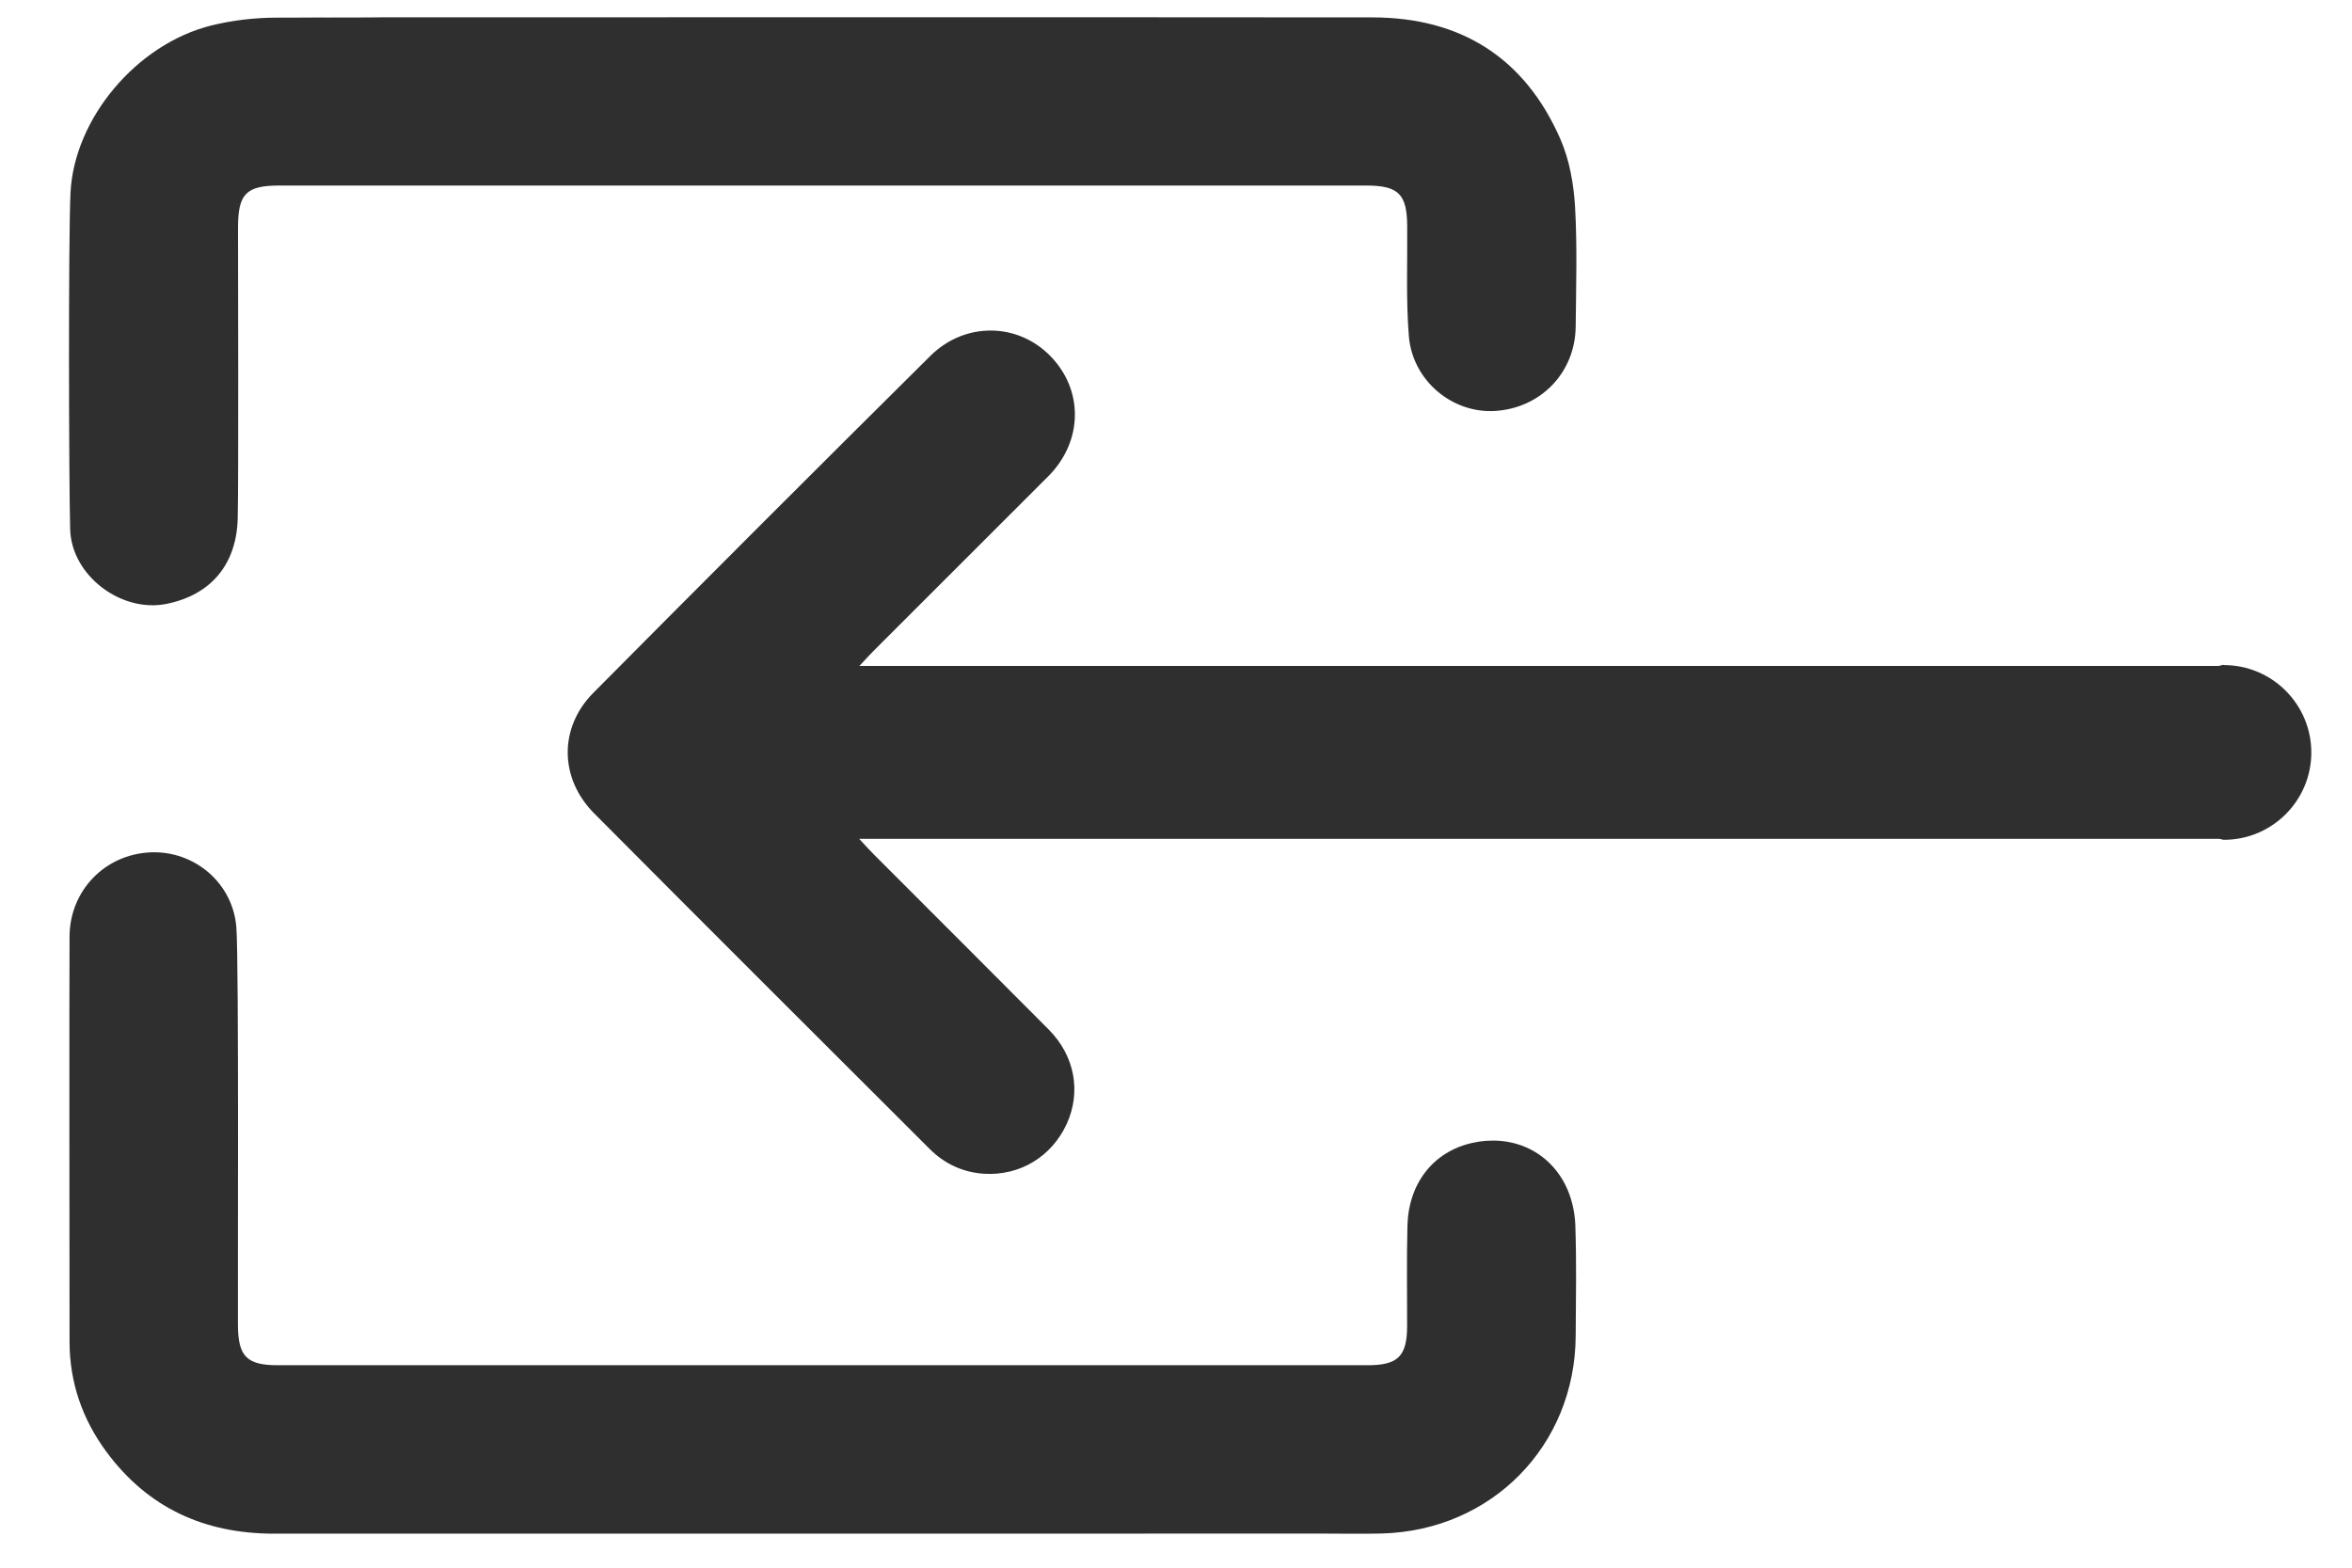
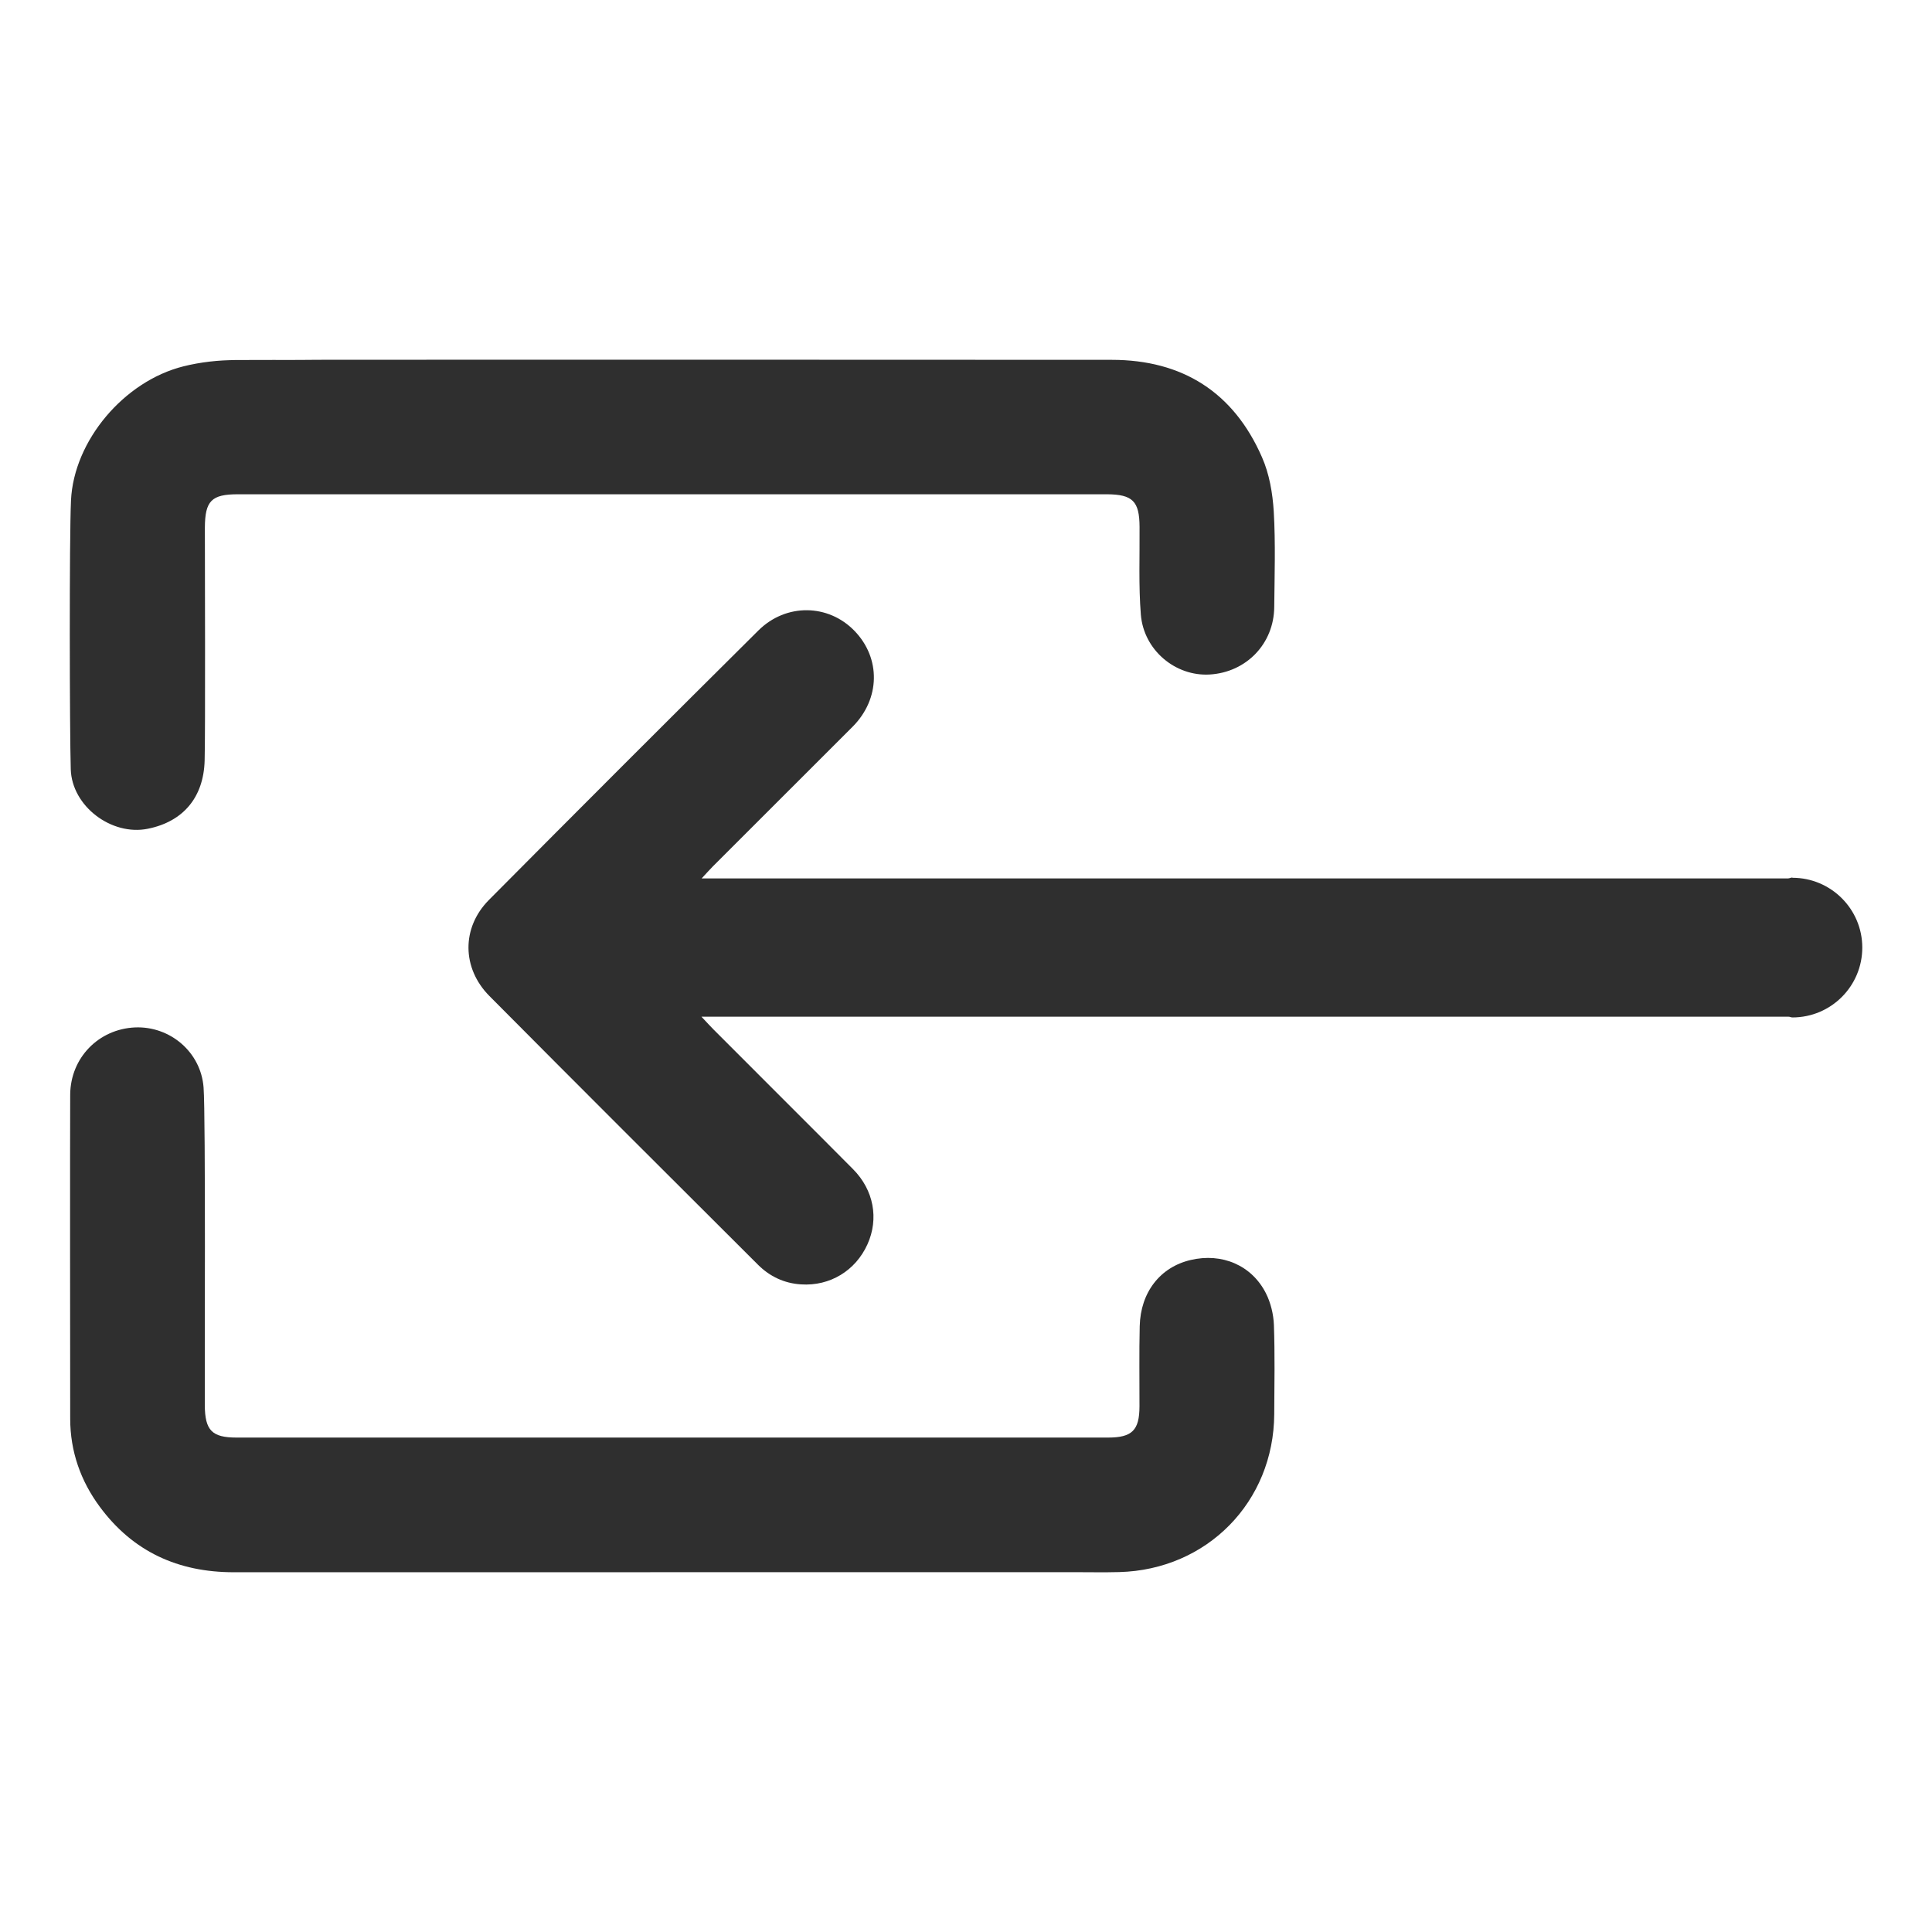
- <svg xmlns="http://www.w3.org/2000/svg" width="30" height="20" viewBox="0 0 30 20" fill="none">
-   <path d="M4.685 0.221C8.958 0.221 13.231 0.218 17.504 0.222C18.633 0.222 19.45 0.738 19.903 1.775C20.019 2.04 20.073 2.348 20.09 2.64C20.119 3.147 20.103 3.658 20.098 4.165C20.093 4.752 19.653 5.208 19.067 5.243C18.524 5.275 18.016 4.856 17.97 4.287C17.933 3.822 17.953 3.352 17.949 2.884C17.946 2.476 17.838 2.368 17.428 2.367C8.937 2.367 12.054 2.367 3.563 2.367C3.141 2.367 3.037 2.472 3.036 2.898C3.036 3.311 3.044 6.205 3.032 6.619C3.015 7.205 2.687 7.59 2.125 7.704C1.547 7.821 0.912 7.344 0.895 6.753C0.878 6.151 0.871 3.064 0.899 2.463C0.944 1.511 1.744 0.563 2.692 0.326C2.965 0.258 3.253 0.225 3.535 0.225C7.787 0.218 0.431 0.221 4.684 0.221H4.685Z" fill="#2F2F2F" />
-   <path d="M4.685 19.566C0.419 19.566 7.762 19.565 3.496 19.566C2.608 19.566 1.887 19.238 1.357 18.521C1.052 18.108 0.888 17.639 0.887 17.12C0.886 16.619 0.883 12.446 0.887 11.945C0.892 11.358 1.34 10.899 1.921 10.874C2.476 10.85 2.972 11.263 3.015 11.833C3.049 12.298 3.031 16.437 3.035 16.905C3.037 17.304 3.148 17.417 3.541 17.417C12.046 17.417 8.942 17.417 17.446 17.417C17.83 17.417 17.946 17.303 17.948 16.921C17.949 16.495 17.941 16.067 17.952 15.64C17.965 15.098 18.28 14.698 18.765 14.584C19.262 14.467 19.738 14.667 19.966 15.116C20.042 15.267 20.086 15.45 20.093 15.62C20.11 16.095 20.101 16.569 20.098 17.044C20.09 18.444 19.027 19.526 17.625 19.564C17.381 19.57 17.137 19.565 16.893 19.565C12.824 19.565 8.755 19.566 4.685 19.566Z" fill="#2F2F2F" />
-   <path d="M28.366 8.482C28.341 8.482 28.321 8.494 28.297 8.496H10.962C11.04 8.412 11.09 8.356 11.142 8.304C11.884 7.561 12.628 6.82 13.371 6.076C13.813 5.632 13.824 4.981 13.4 4.545C12.983 4.115 12.31 4.102 11.867 4.54C10.428 5.968 8.995 7.401 7.567 8.84C7.127 9.284 7.136 9.929 7.575 10.373C8.999 11.806 10.43 13.232 11.859 14.659C12.048 14.847 12.28 14.956 12.547 14.974C13.009 15.004 13.417 14.755 13.608 14.334C13.792 13.927 13.709 13.47 13.377 13.135C12.637 12.39 11.892 11.649 11.151 10.906C11.096 10.851 11.046 10.794 10.959 10.702H28.306C28.328 10.702 28.345 10.714 28.366 10.714C28.982 10.714 29.481 10.214 29.481 9.6C29.481 8.985 28.981 8.485 28.366 8.485V8.482Z" fill="#2F2F2F" />
+ <svg xmlns="http://www.w3.org/2000/svg" viewBox="0 0 24 24" fill="none">
+   <path d="M 3.829 4.469 C 7.156 4.469 10.482 4.467 13.809 4.47 C 14.688 4.47 15.324 4.872 15.677 5.68 C 15.768 5.886 15.809 6.126 15.823 6.353 C 15.846 6.748 15.833 7.145 15.829 7.541 C 15.825 7.997 15.482 8.352 15.027 8.379 C 14.603 8.404 14.208 8.078 14.172 7.635 C 14.143 7.273 14.159 6.907 14.156 6.543 C 14.154 6.226 14.07 6.142 13.75 6.14 C 7.139 6.14 9.566 6.14 2.955 6.14 C 2.627 6.14 2.547 6.222 2.545 6.554 C 2.545 6.875 2.552 9.129 2.542 9.45 C 2.529 9.907 2.274 10.207 1.837 10.295 C 1.386 10.387 0.892 10.015 0.879 9.555 C 0.865 9.086 0.86 6.683 0.882 6.215 C 0.917 5.474 1.54 4.736 2.278 4.551 C 2.49 4.498 2.715 4.473 2.934 4.473 C 6.245 4.467 0.517 4.469 3.828 4.469 L 3.829 4.469 Z" fill="#2F2F2F" style="" />
+   <path d="M 3.829 19.531 C 0.508 19.531 6.225 19.53 2.904 19.531 C 2.212 19.531 1.651 19.275 1.239 18.717 C 1.001 18.395 0.873 18.03 0.872 17.626 C 0.871 17.236 0.869 13.987 0.872 13.597 C 0.876 13.14 1.225 12.783 1.678 12.763 C 2.11 12.745 2.496 13.067 2.529 13.51 C 2.556 13.872 2.541 17.095 2.544 17.459 C 2.547 17.769 2.633 17.858 2.939 17.858 C 9.56 17.858 7.143 17.858 13.764 17.858 C 14.063 17.858 14.154 17.768 14.155 17.472 C 14.156 17.139 14.15 16.806 14.158 16.474 C 14.168 16.052 14.413 15.74 14.791 15.652 C 15.178 15.561 15.549 15.716 15.726 16.066 C 15.785 16.183 15.82 16.326 15.825 16.459 C 15.838 16.828 15.831 17.198 15.829 17.567 C 15.823 18.657 14.995 19.5 13.904 19.529 C 13.714 19.534 13.524 19.53 13.334 19.53 C 10.166 19.53 6.998 19.531 3.829 19.531 Z" fill="#2F2F2F" style="" />
+   <path d="M 22.266 10.901 C 22.246 10.901 22.231 10.911 22.212 10.912 L 8.716 10.912 C 8.777 10.846 8.816 10.803 8.856 10.762 C 9.434 10.184 10.013 9.607 10.591 9.028 C 10.936 8.682 10.944 8.176 10.614 7.836 C 10.289 7.501 9.765 7.491 9.421 7.832 C 8.301 8.944 7.185 10.06 6.073 11.18 C 5.731 11.525 5.737 12.028 6.08 12.373 C 7.188 13.489 8.302 14.6 9.415 15.71 C 9.562 15.857 9.742 15.942 9.95 15.955 C 10.31 15.979 10.628 15.785 10.776 15.457 C 10.919 15.14 10.855 14.784 10.597 14.524 C 10.021 13.944 9.44 13.367 8.863 12.788 C 8.821 12.746 8.781 12.701 8.714 12.63 L 22.219 12.63 C 22.236 12.63 22.25 12.639 22.266 12.639 C 22.746 12.639 23.134 12.25 23.134 11.771 C 23.134 11.293 22.745 10.904 22.266 10.904 L 22.266 10.901 Z" fill="#2F2F2F" style="" />
</svg>
